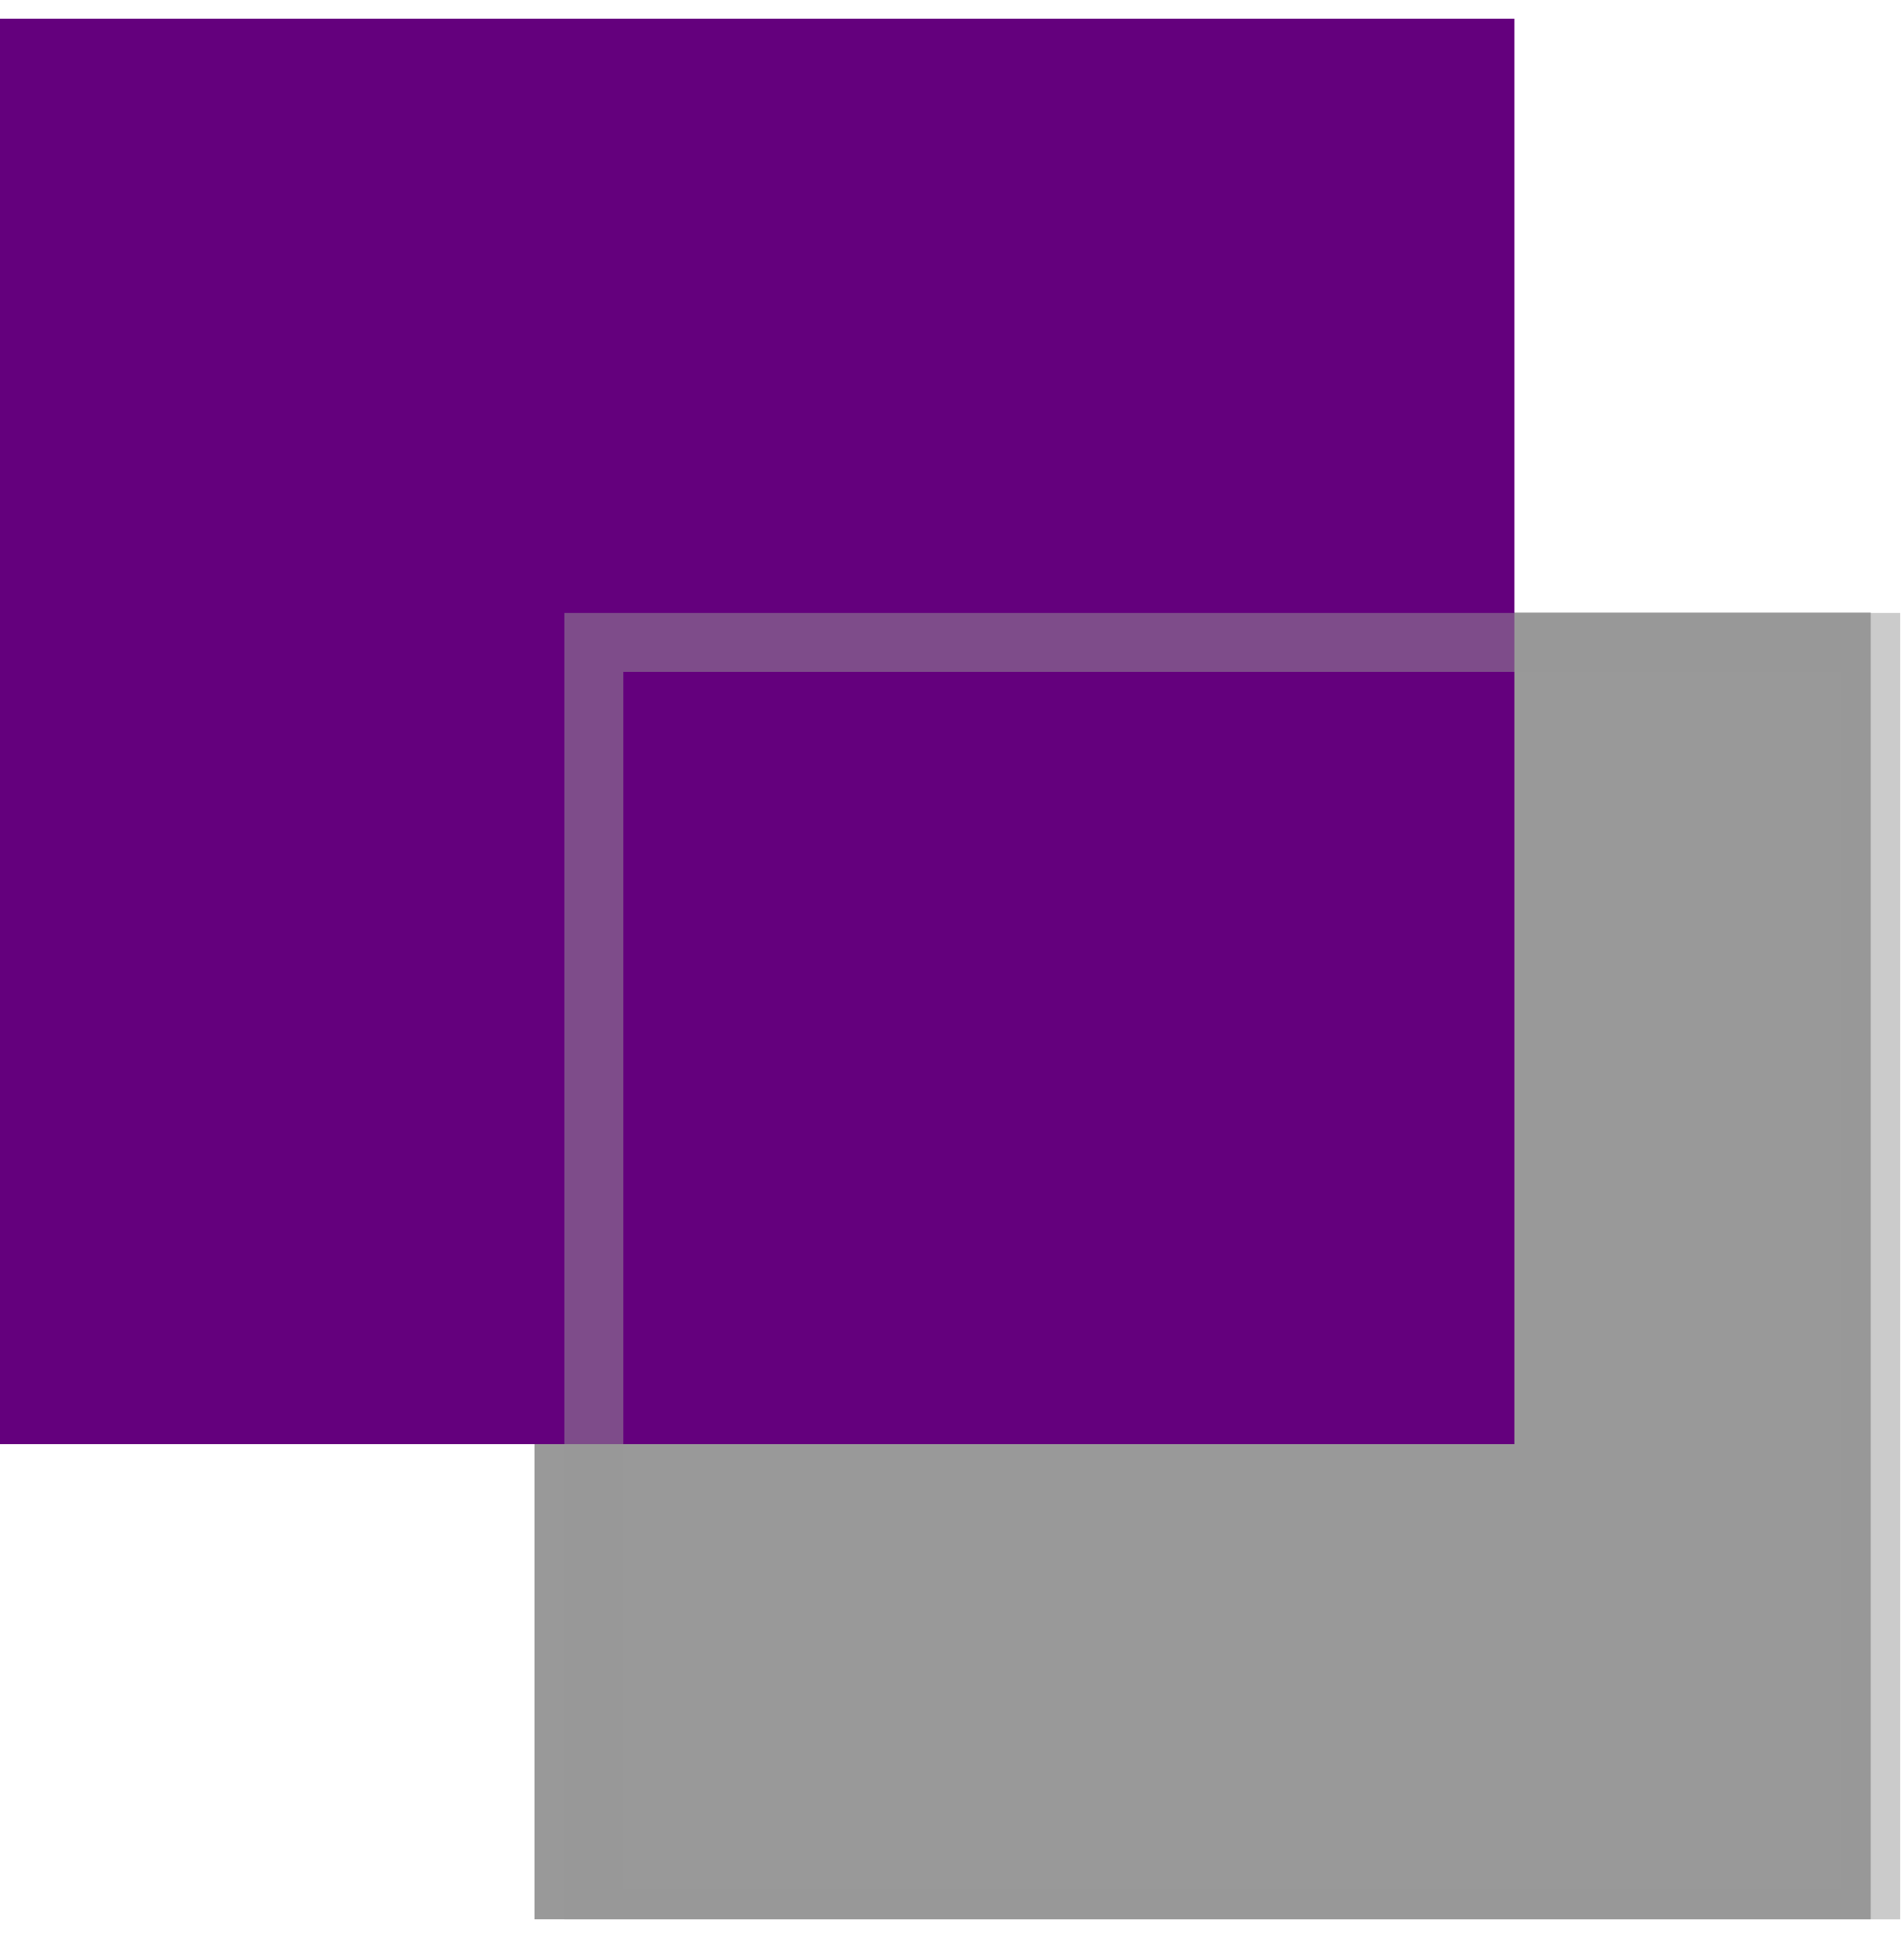
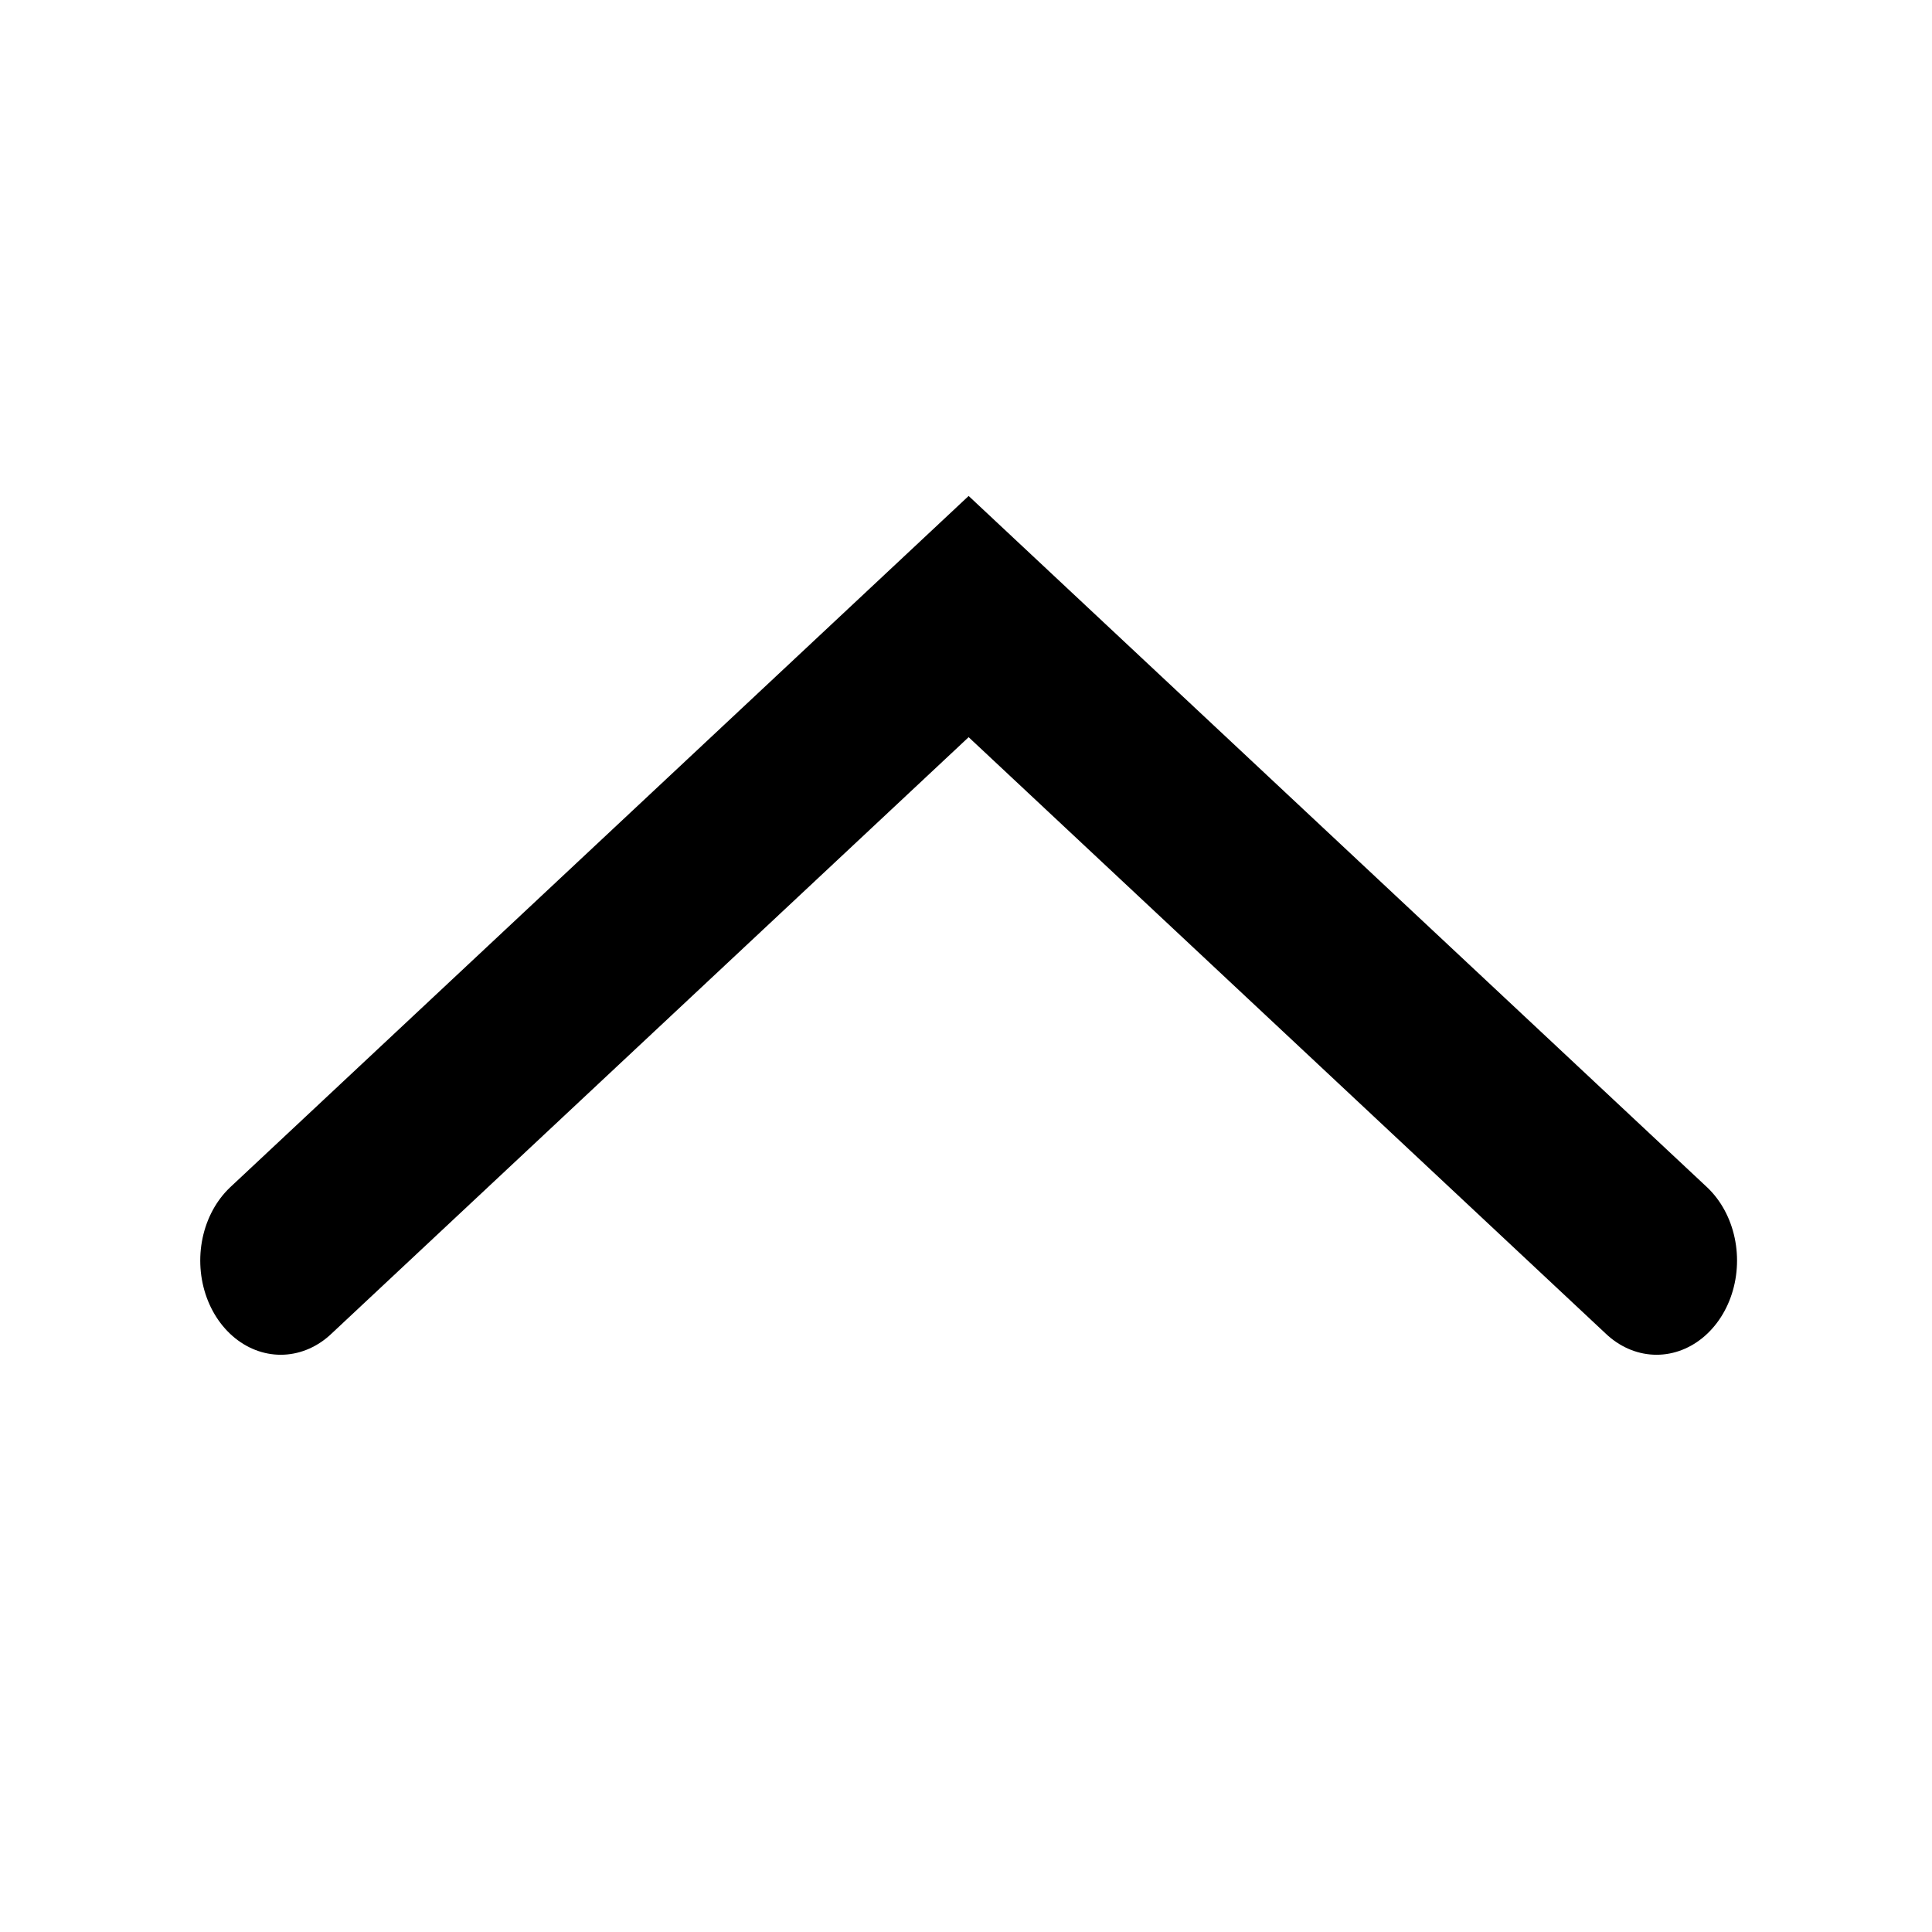
- <svg xmlns="http://www.w3.org/2000/svg" width="100%" height="100%" viewBox="0 0 32 33" version="1.1" xml:space="preserve" style="fill-rule:evenodd;clip-rule:evenodd;stroke-linecap:round;">
-   <g transform="matrix(1,0,0,1,0,-237)">
-     <g transform="matrix(0.888889,0,0,0.909583,76.8889,-3.55941)">
+ <svg xmlns="http://www.w3.org/2000/svg" width="100%" height="100%" viewBox="0 0 33 33" version="1.1" xml:space="preserve" style="fill-rule:evenodd;clip-rule:evenodd;stroke-linecap:round;">
+   <g transform="matrix(1,0,0,1,-148,-237)">
+     <g transform="matrix(0.888889,0,0,0.909583,225.434,-3.8422)">
      <rect id="to-up" x="-86.5" y="264.819" width="36" height="35.181" style="fill:none;" />
      <clipPath id="_clip1">
        <rect id="to-up1" x="-86.5" y="264.819" width="36" height="35.181" />
      </clipPath>
      <g clip-path="url(#_clip1)">
-         <g transform="matrix(1.94712,0,0,1.86053,-156.207,-114.899)">
-           <rect x="41" y="210" width="13" height="13" style="fill:rgb(153,153,153);" />
-         </g>
-         <g transform="matrix(1.1475,0,0,1.0994,-114.04,44.938)">
-           <rect x="24" y="200" width="25" height="24" style="fill:rgb(100,0,125);" />
-         </g>
-         <g transform="matrix(1.86058,0,0,1.81825,-151.534,-105.469)">
-           <rect x="41" y="210" width="13" height="13" style="fill:none;stroke:rgb(153,153,153);stroke-opacity:0.5;stroke-width:0.6px;" />
+         <g transform="matrix(2.64375,0,0,3.02336,-100.225,-344.806)">
+           <path d="M17,209.456L12,205.456L7,209.456" style="fill:none;stroke:black;stroke-width:1.17px;" />
        </g>
      </g>
    </g>
  </g>
</svg>
